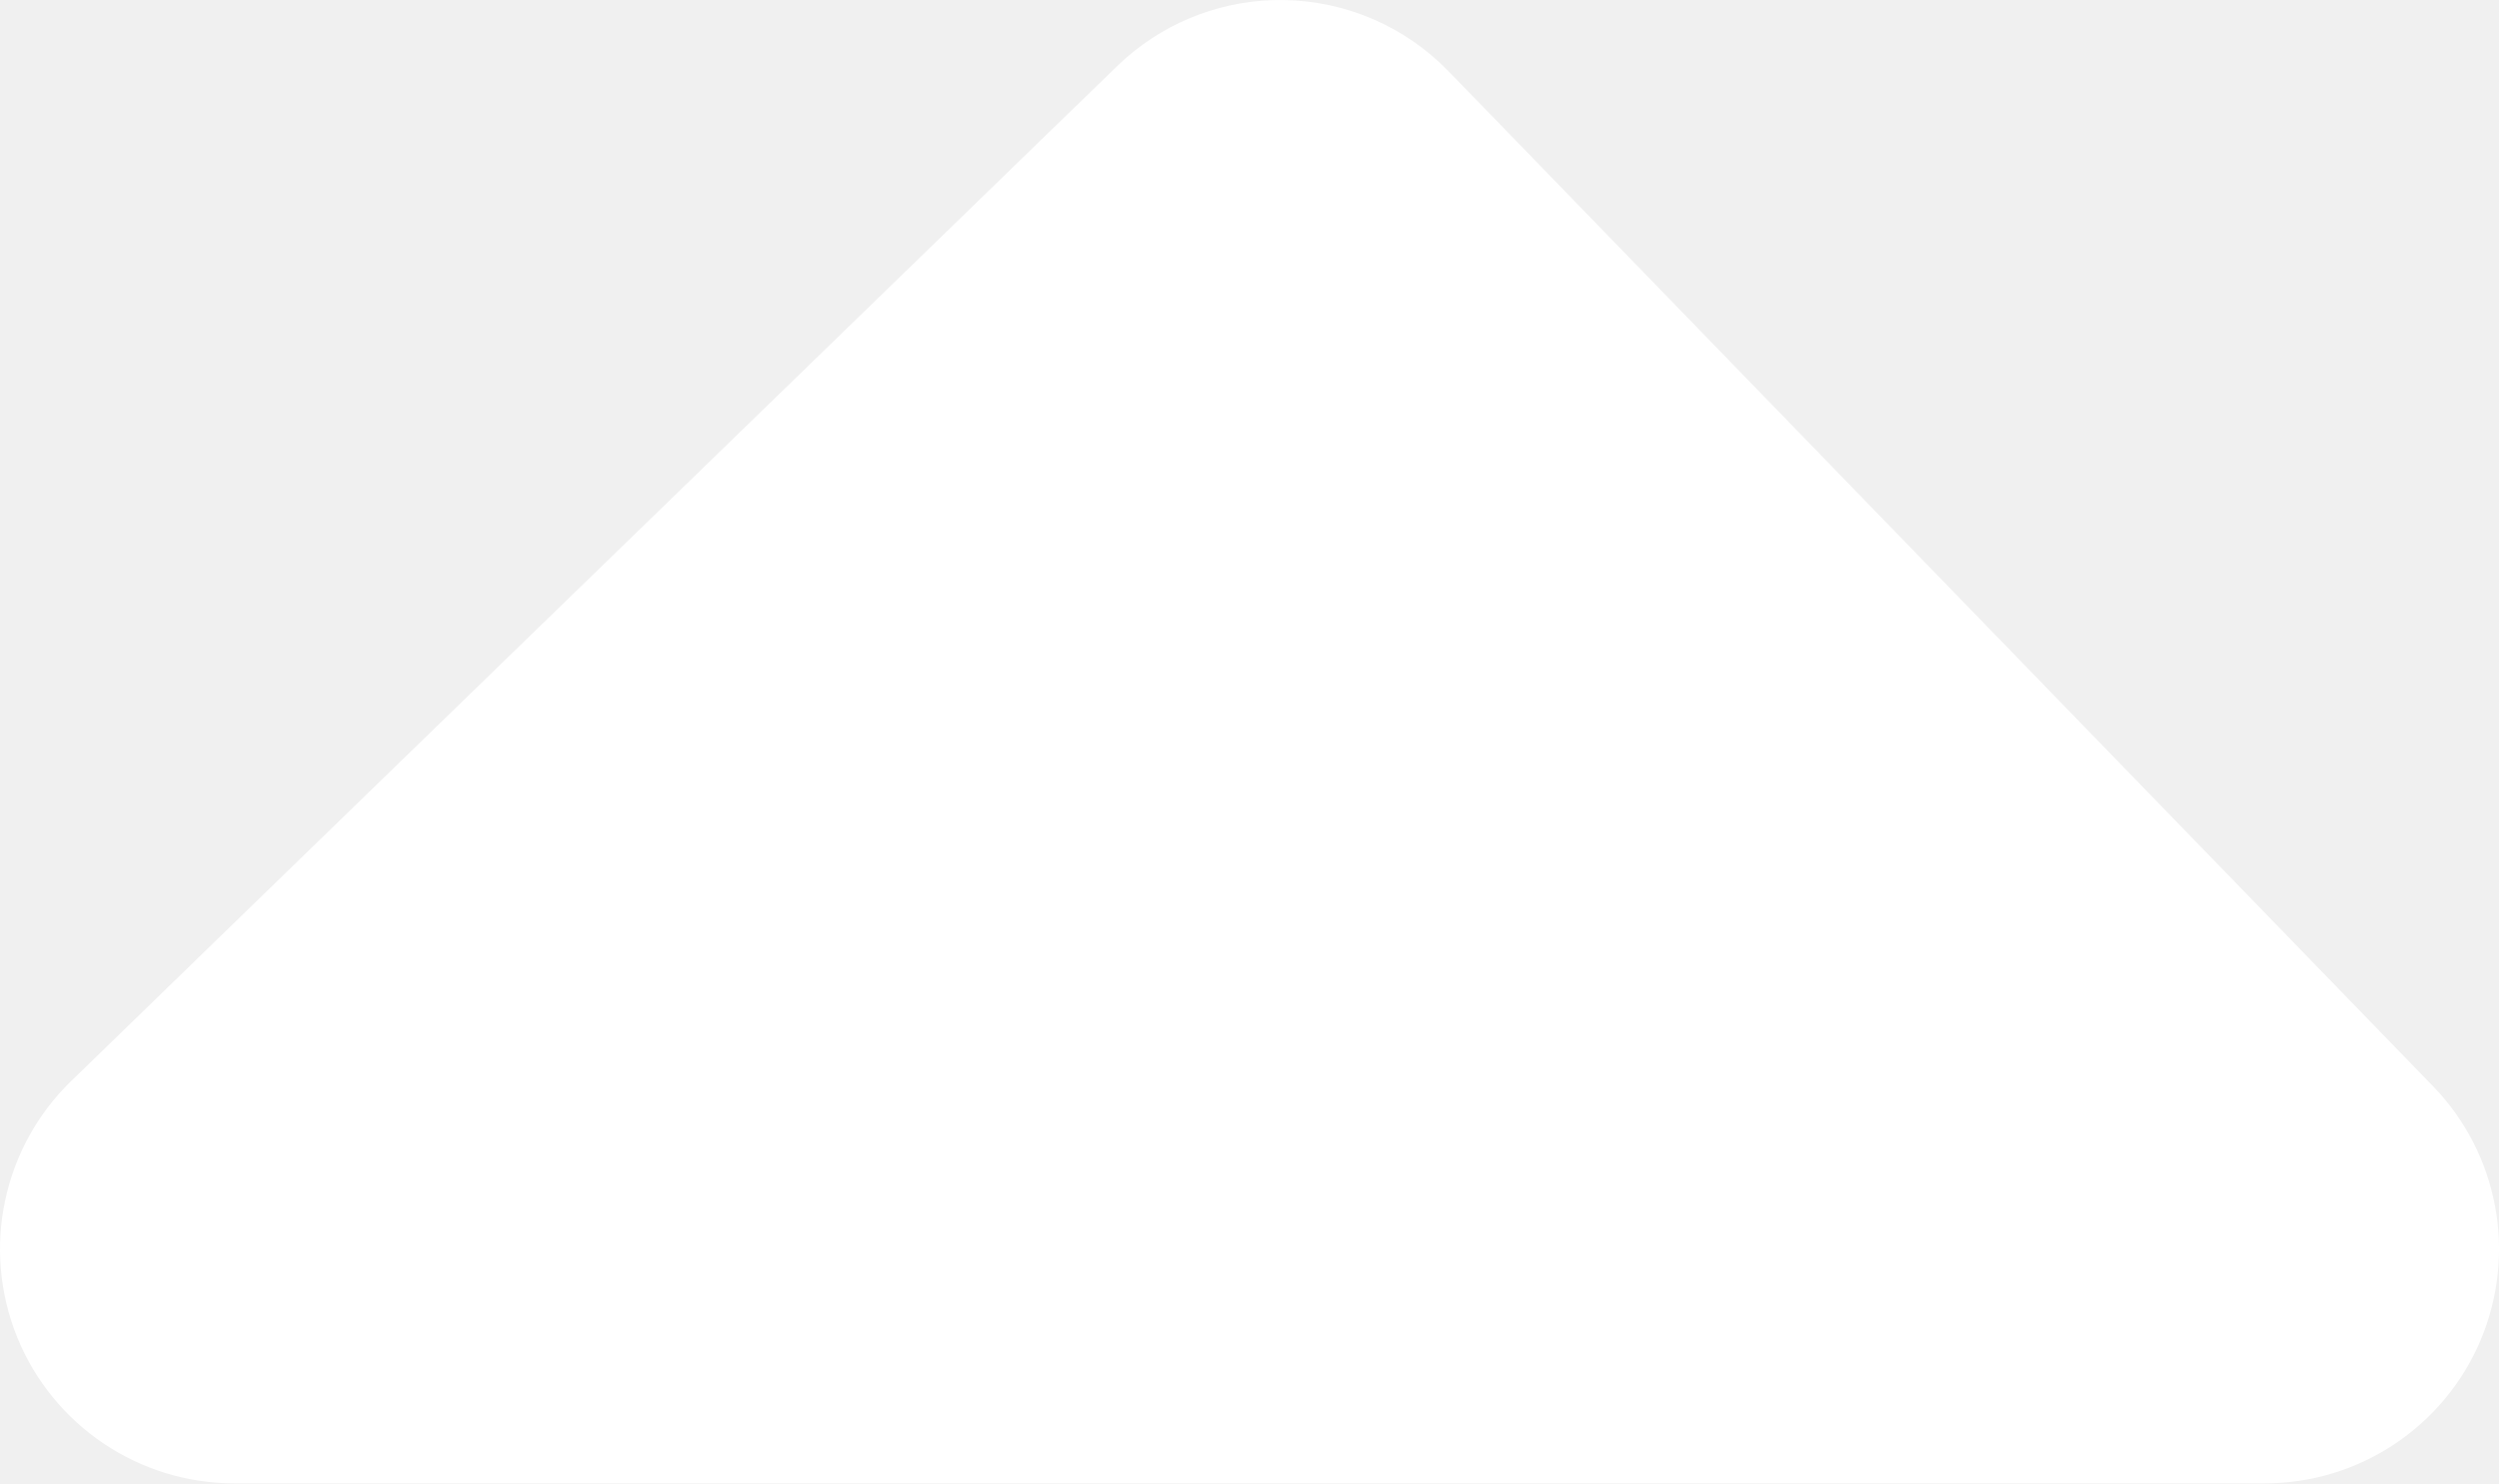
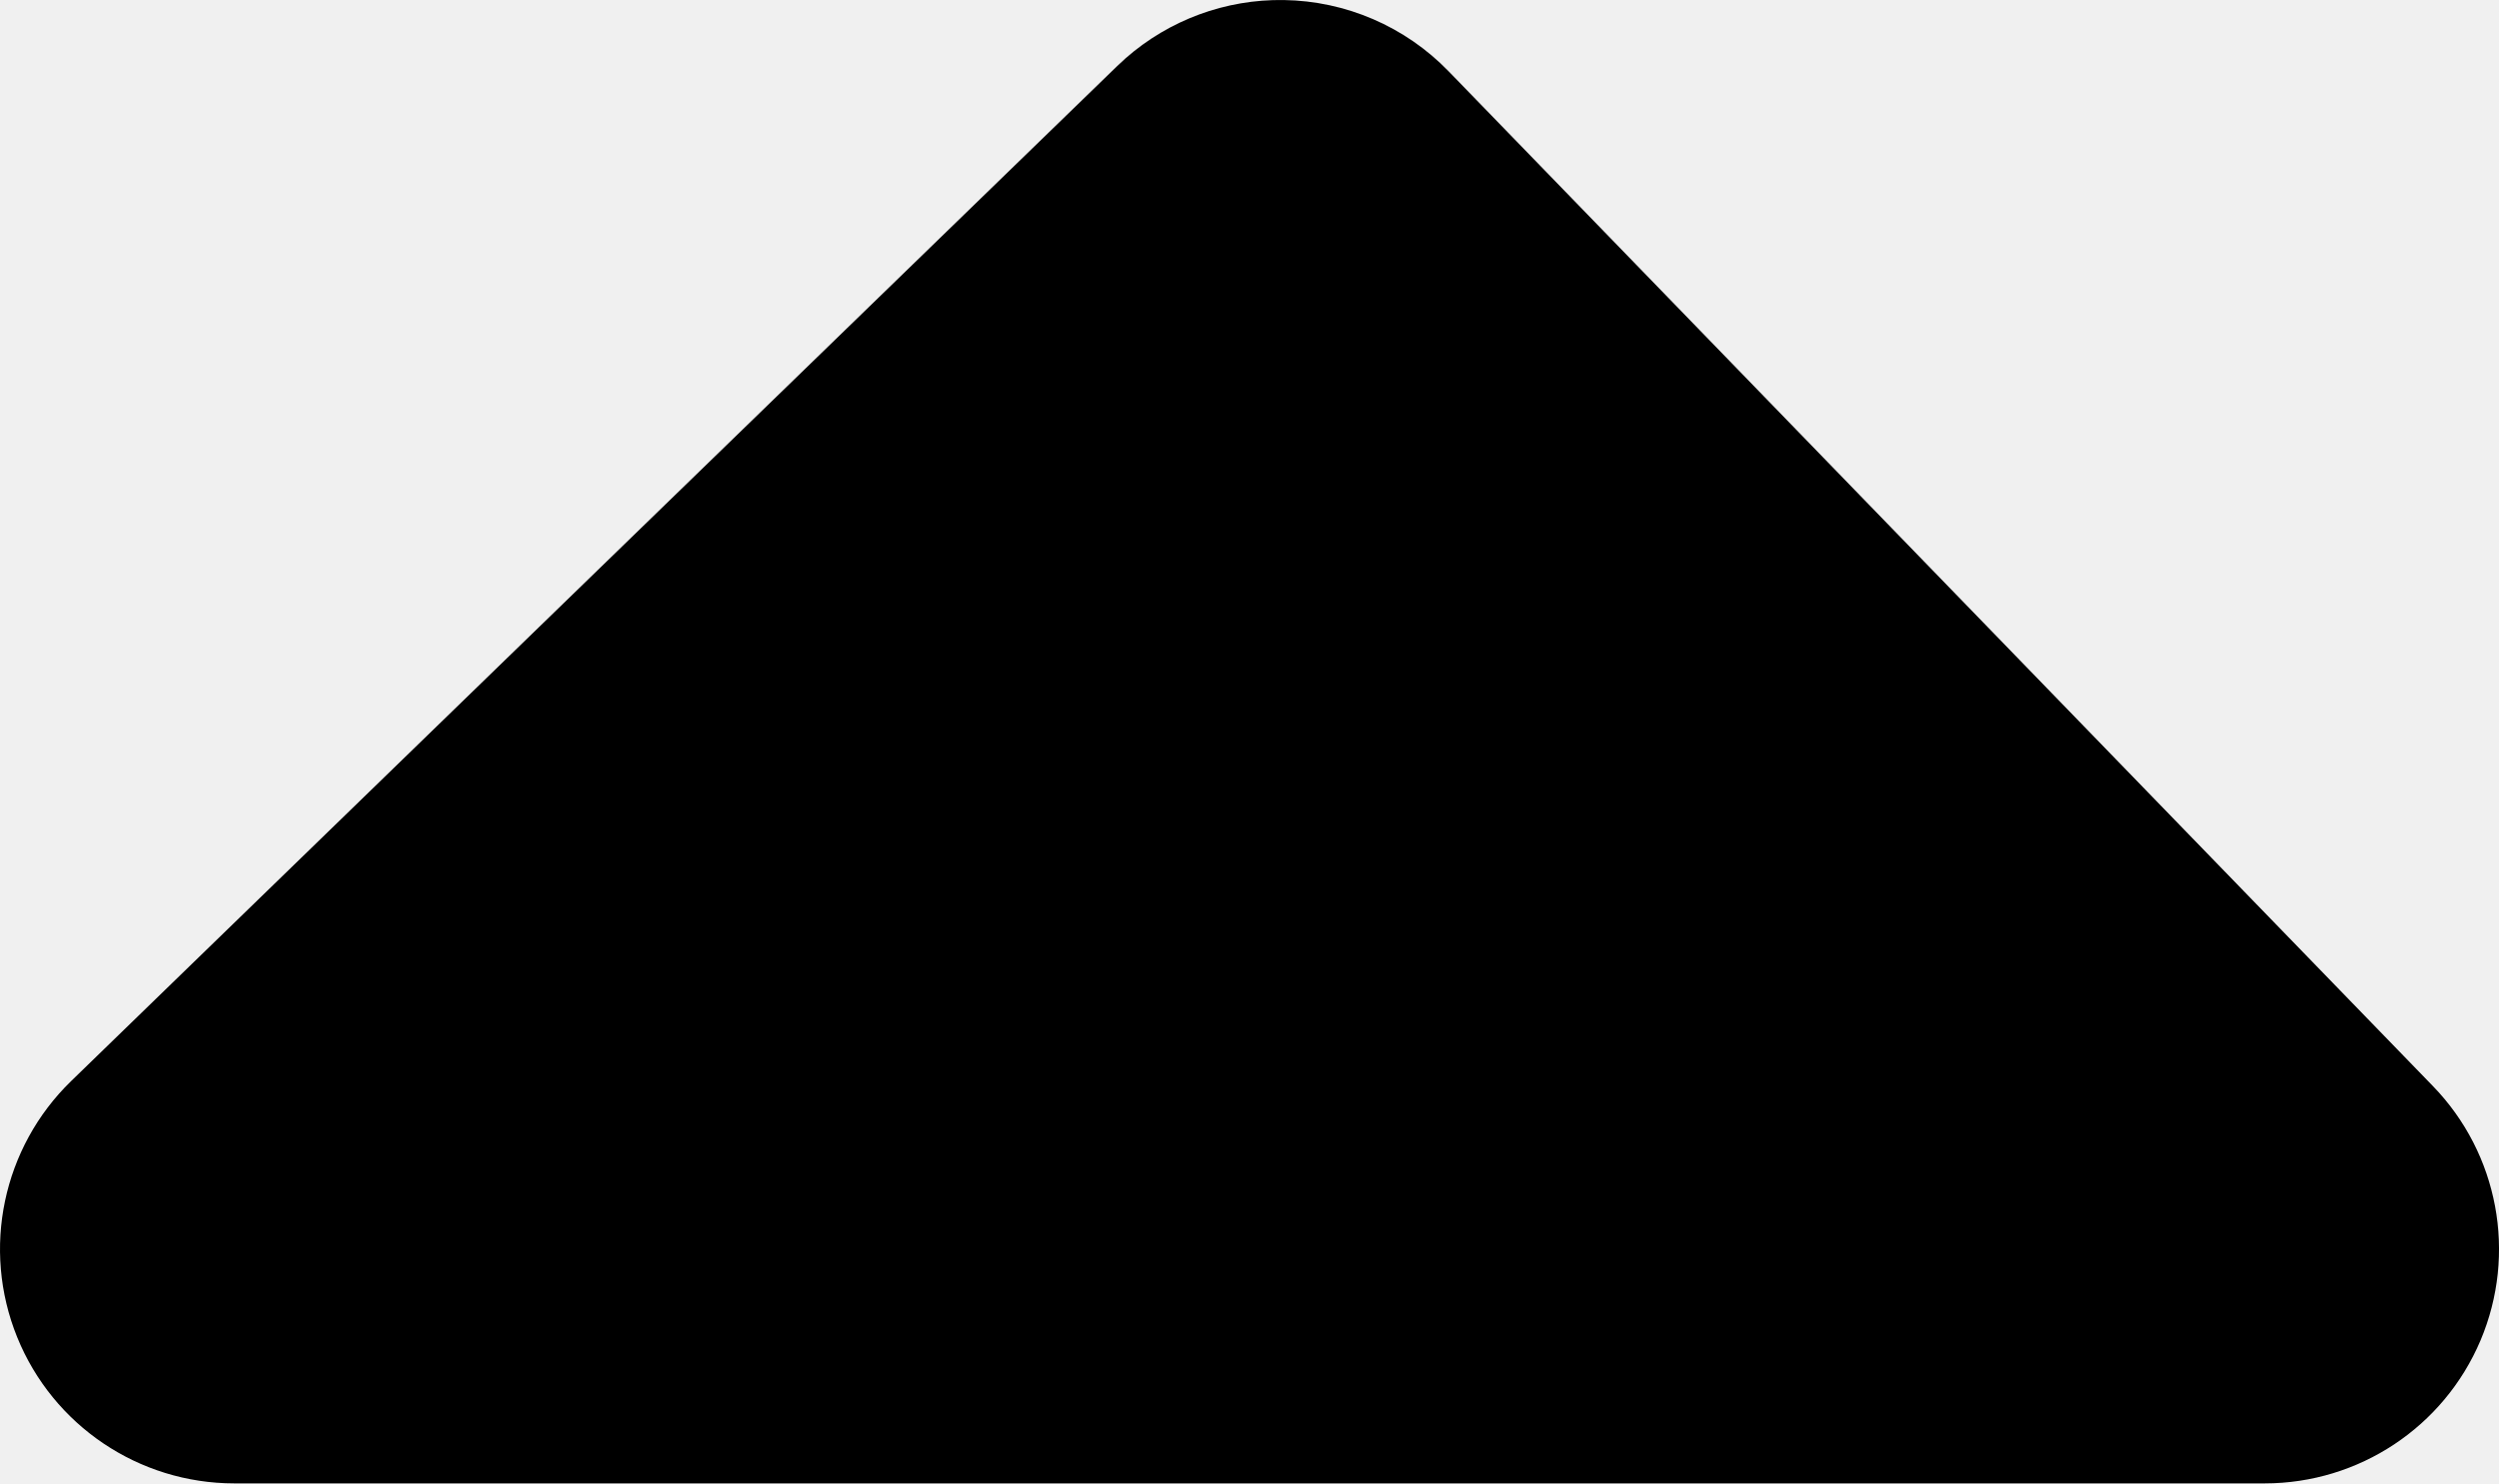
- <svg xmlns="http://www.w3.org/2000/svg" width="64" height="38" viewBox="0 0 64 38" fill="none">
-   <path d="M32.879 0.001C34.471 0.025 35.988 0.68 37.096 1.823L62.308 27.823C63.986 29.553 64.465 32.119 63.526 34.339C62.586 36.558 60.41 38 58 38H6C3.557 38 1.358 36.518 0.44 34.255C-0.478 31.991 0.069 29.396 1.822 27.694L28.61 1.694L28.828 1.492C29.944 0.512 31.387 -0.022 32.879 0.001Z" fill="white" />
+ <svg xmlns="http://www.w3.org/2000/svg" width="64" height="38" viewBox="0 0 64 38">
+   <path d="M32.879 0.001C34.471 0.025 35.988 0.68 37.096 1.823L62.308 27.823C63.986 29.553 64.465 32.119 63.526 34.339C62.586 36.558 60.41 38 58 38H6C3.557 38 1.358 36.518 0.44 34.255C-0.478 31.991 0.069 29.396 1.822 27.694L28.61 1.694L28.828 1.492C29.944 0.512 31.387 -0.022 32.879 0.001Z" />
</svg>
